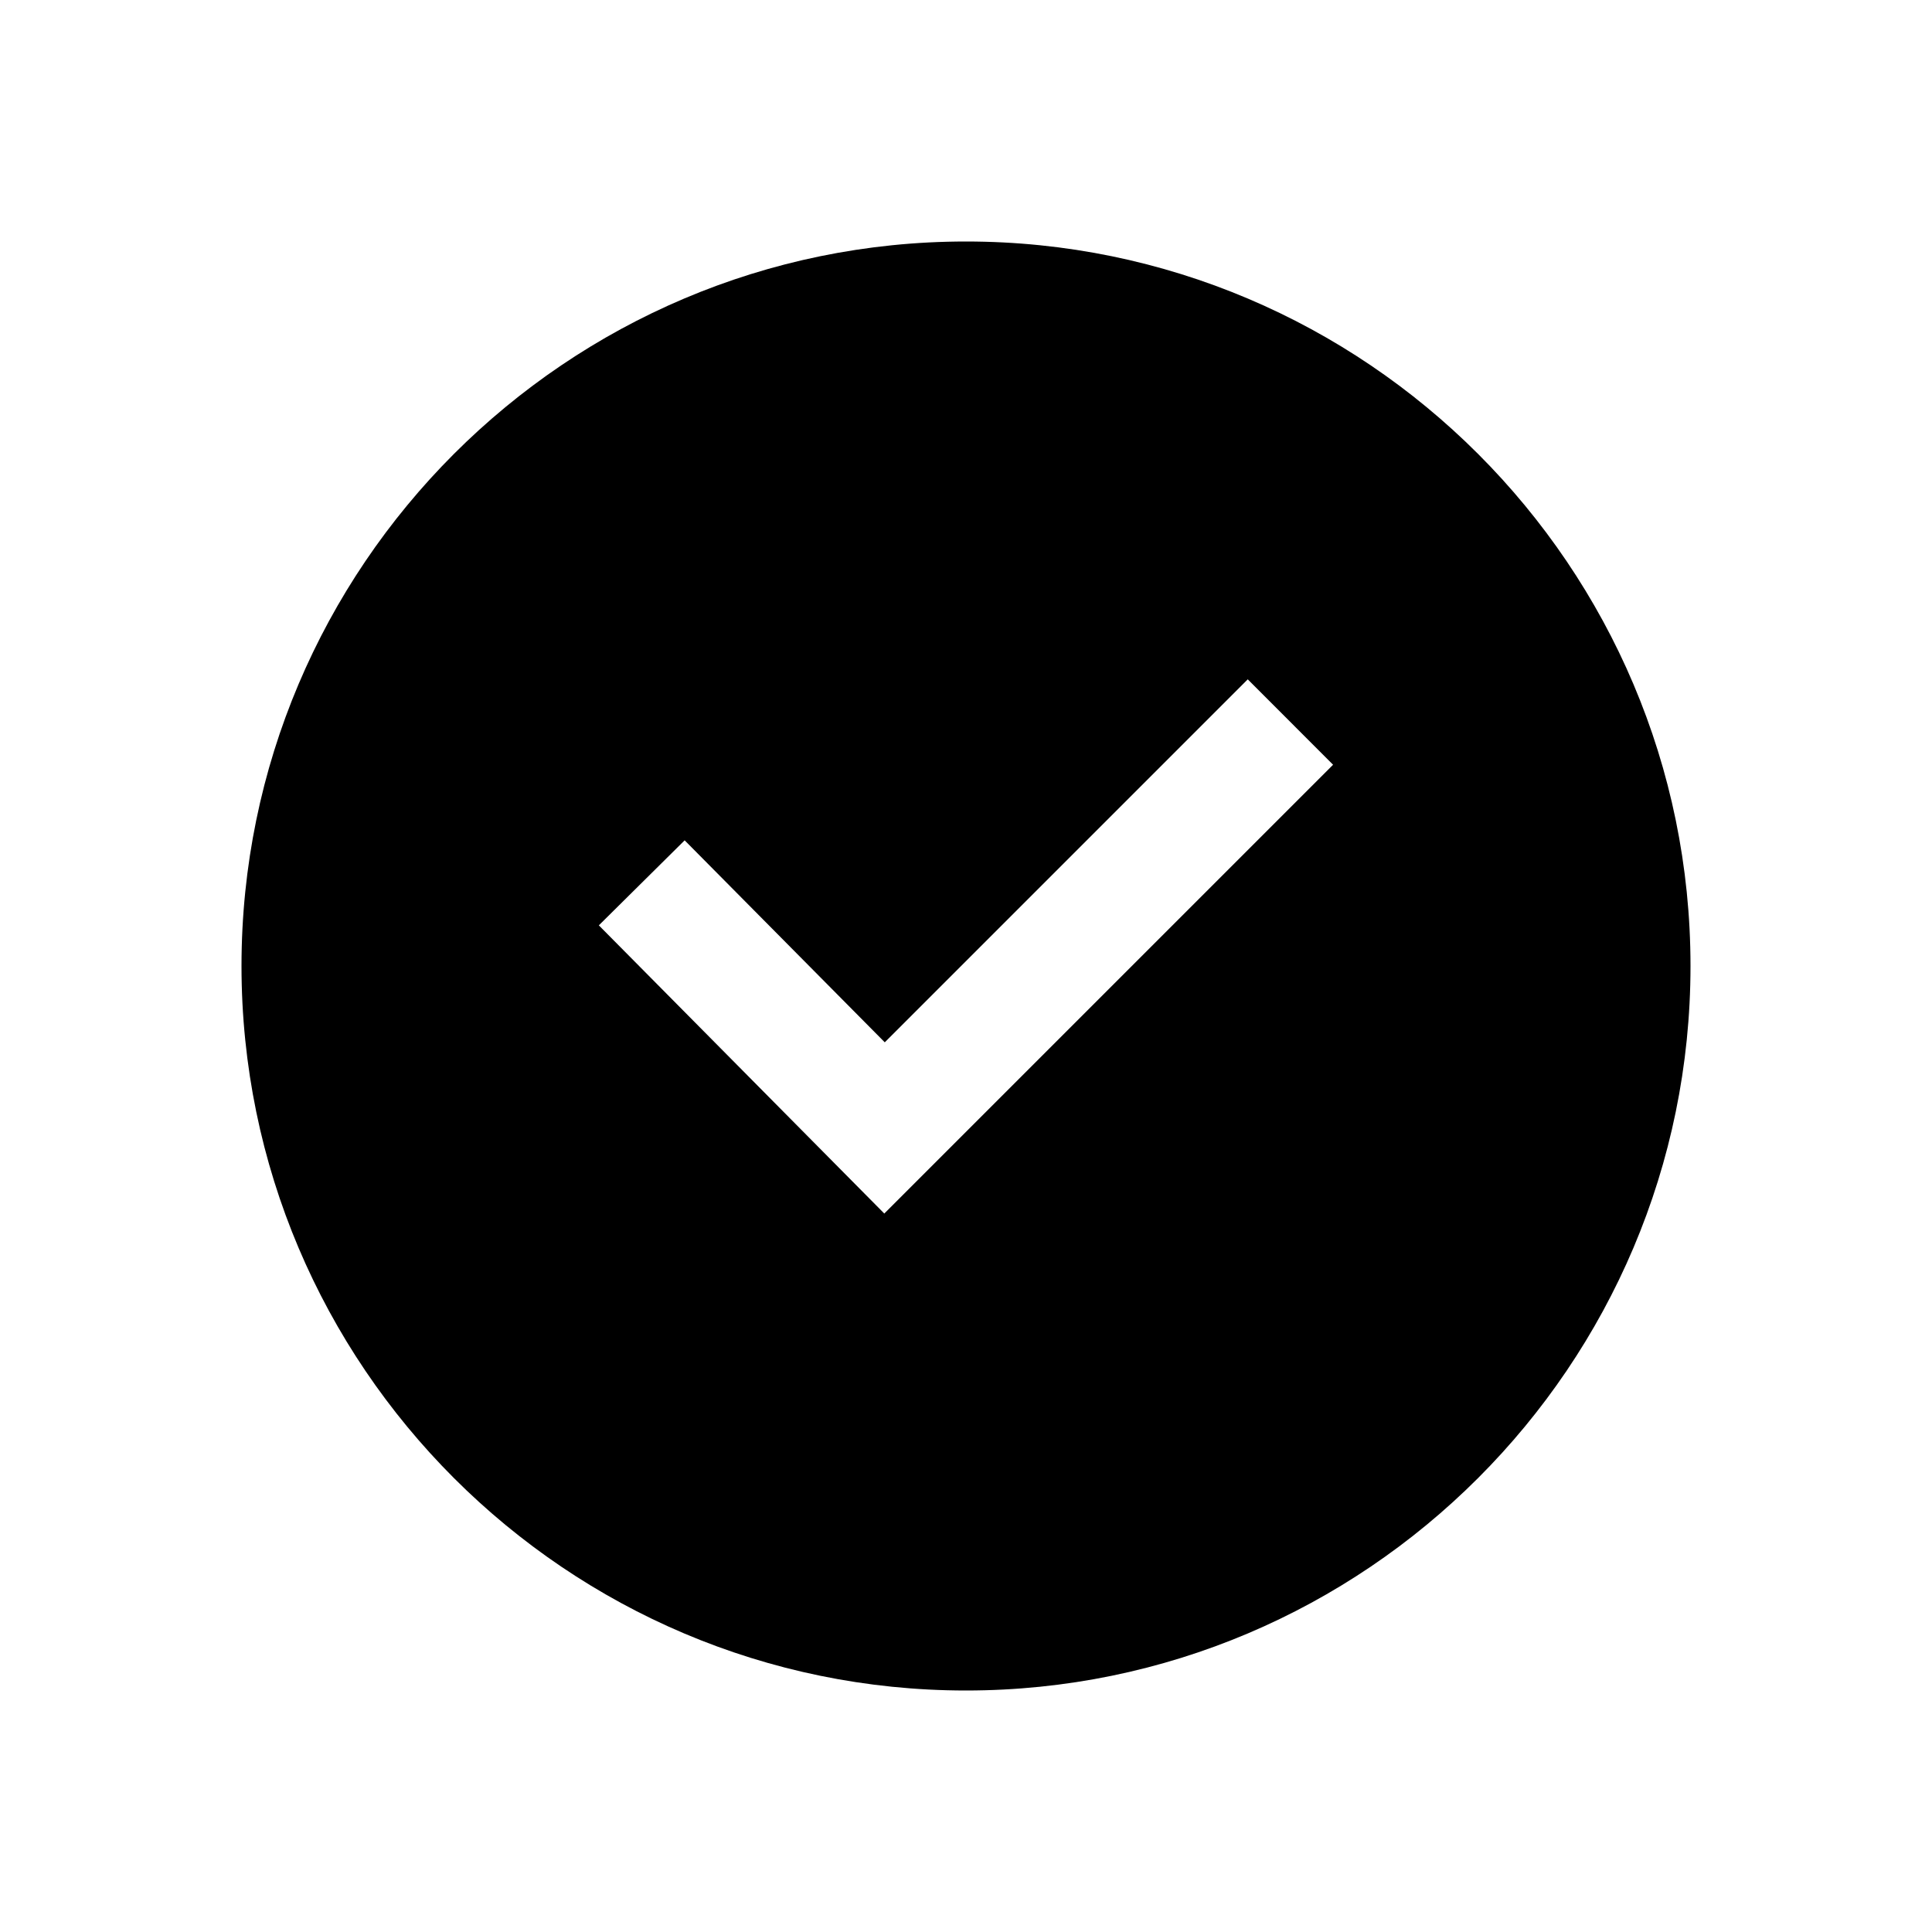
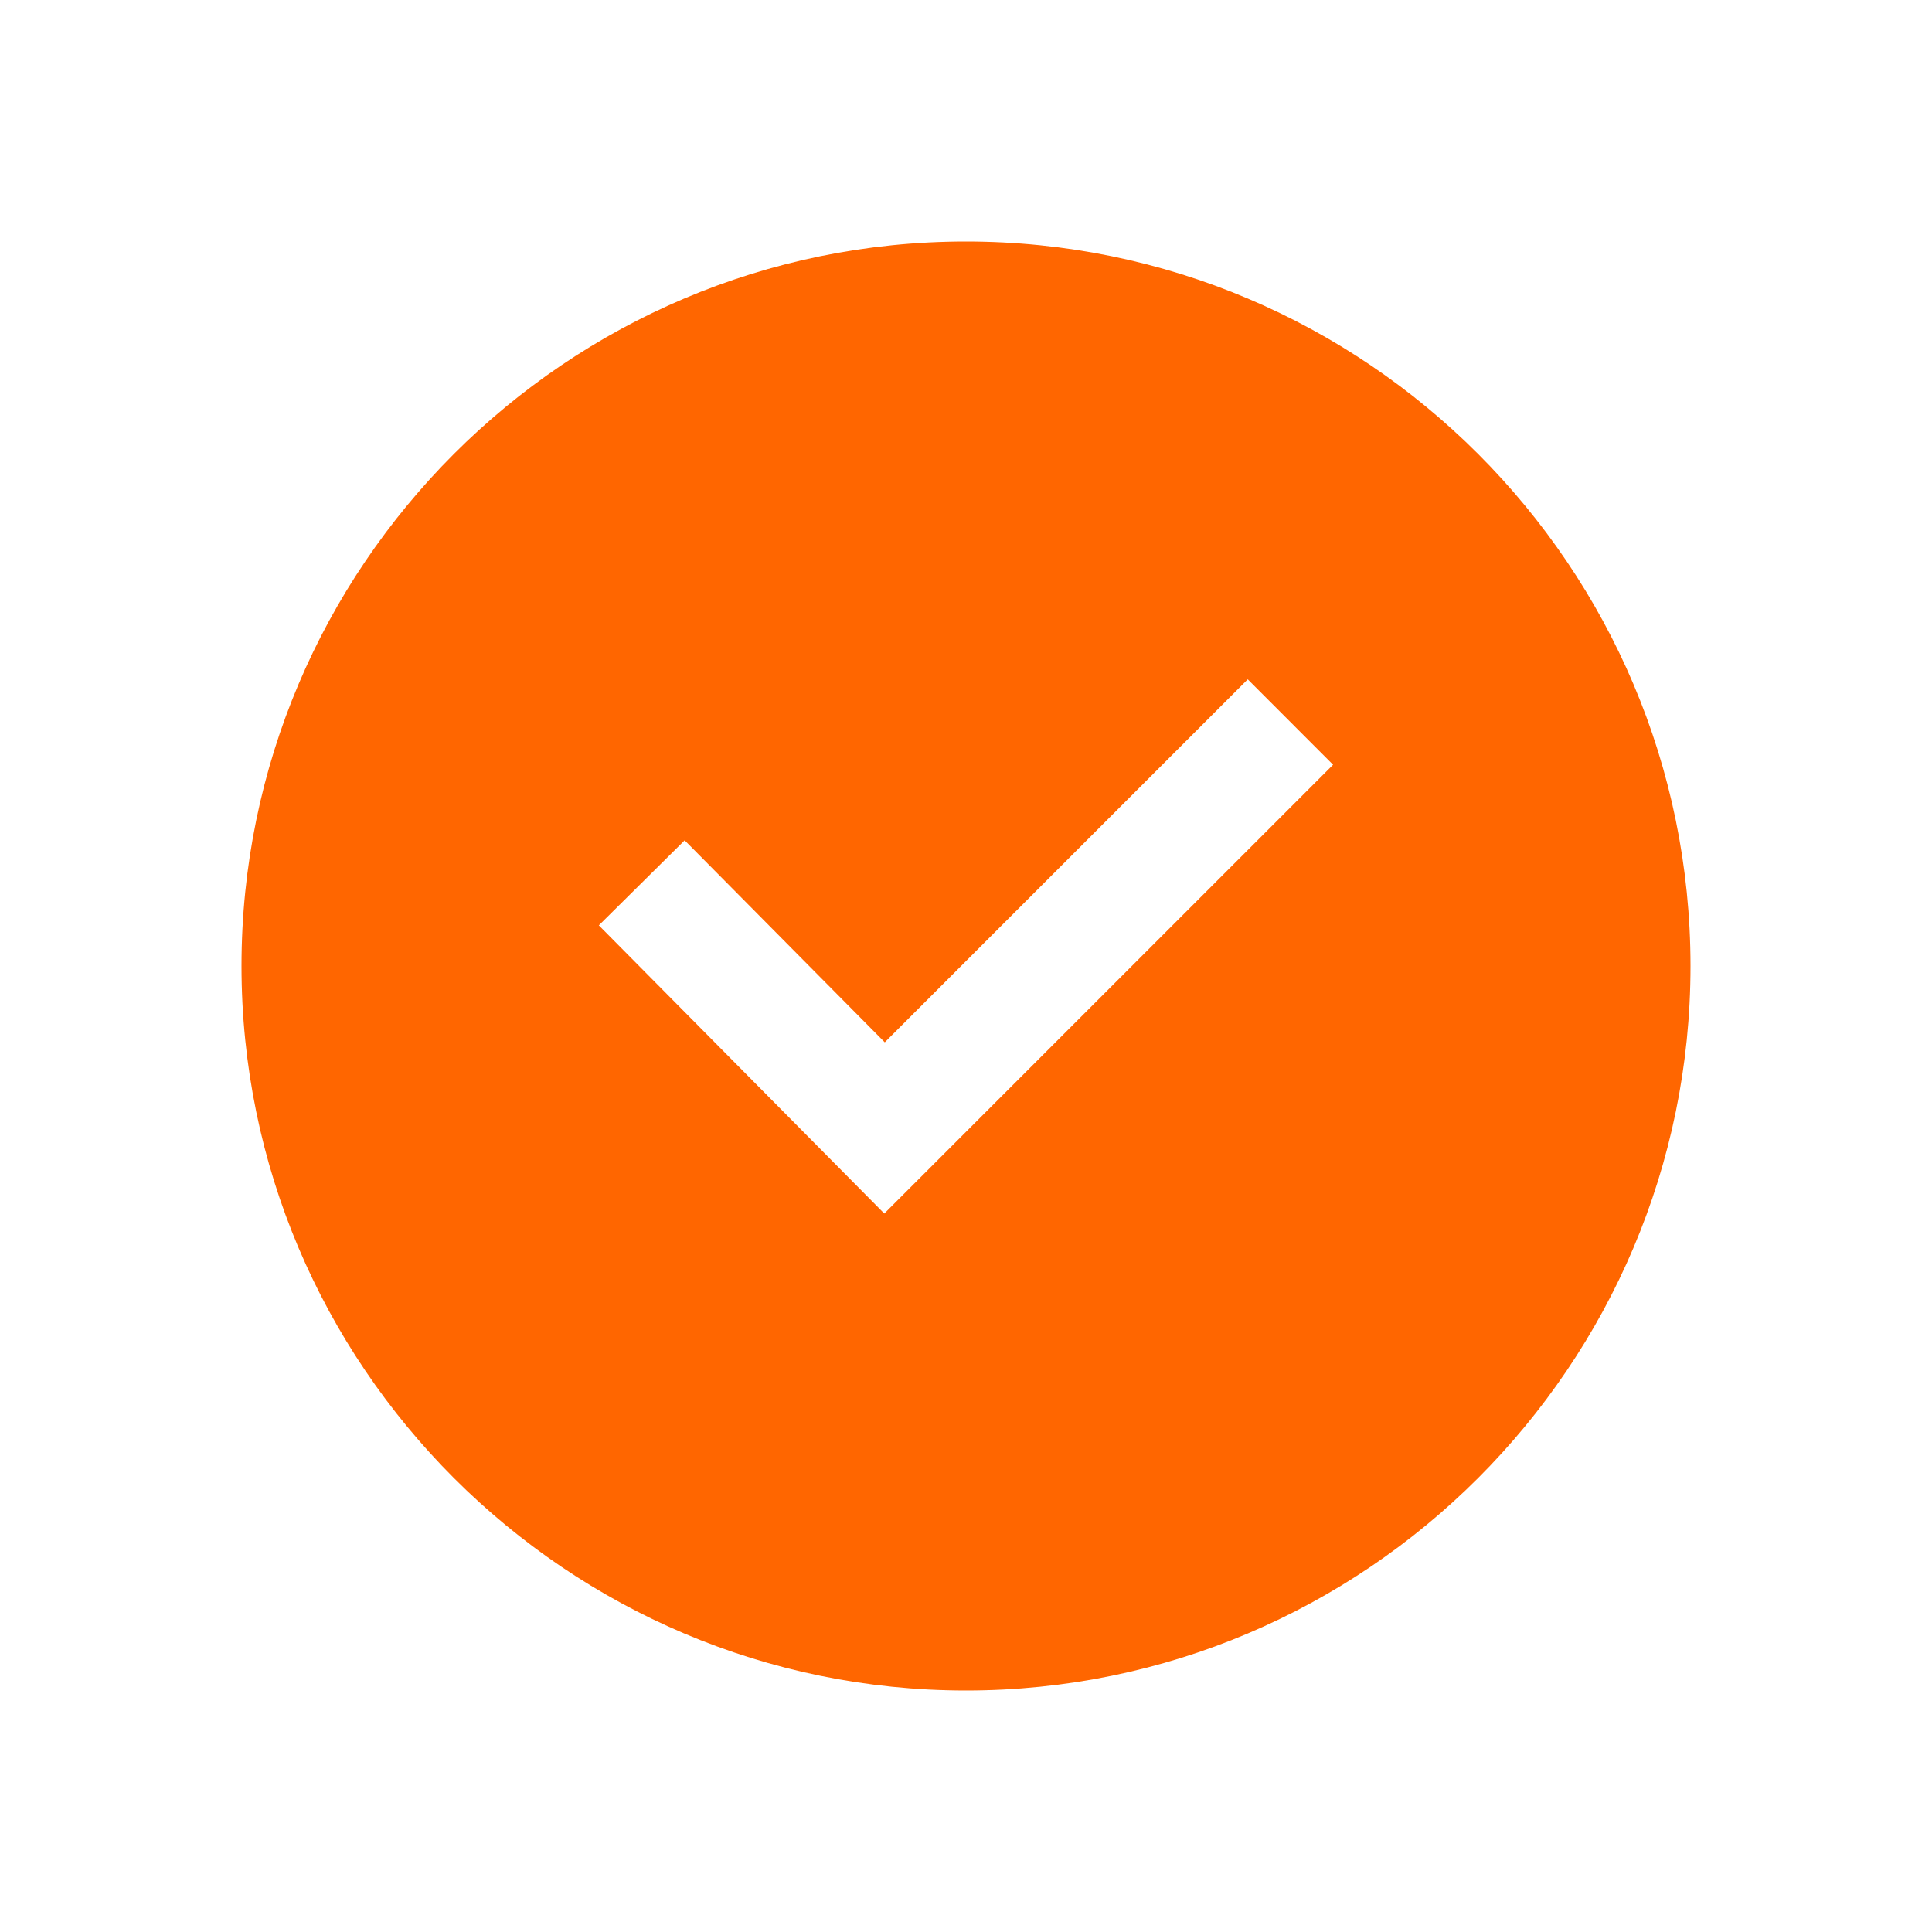
<svg xmlns="http://www.w3.org/2000/svg" focusable="false" width="24" height="24" viewBox="0 0 24 24">
-   <path fill-rule="evenodd" d="M10.985 15.075l-3.546-3.58 1.066-1.056 2.486 2.509 4.509-4.509 1.06 1.061-5.575 5.575zm1.015-12.075c-4.963 0-9 4.037-9 9s4.037 9 9 9 9-4.037 9-9-4.037-9-9-9z" />
+   <path fill="#ff6600" fill-rule="evenodd" d="M10.985 15.075l-3.546-3.58 1.066-1.056 2.486 2.509 4.509-4.509 1.06 1.061-5.575 5.575zm1.015-12.075c-4.963 0-9 4.037-9 9s4.037 9 9 9 9-4.037 9-9-4.037-9-9-9z" />
</svg>
